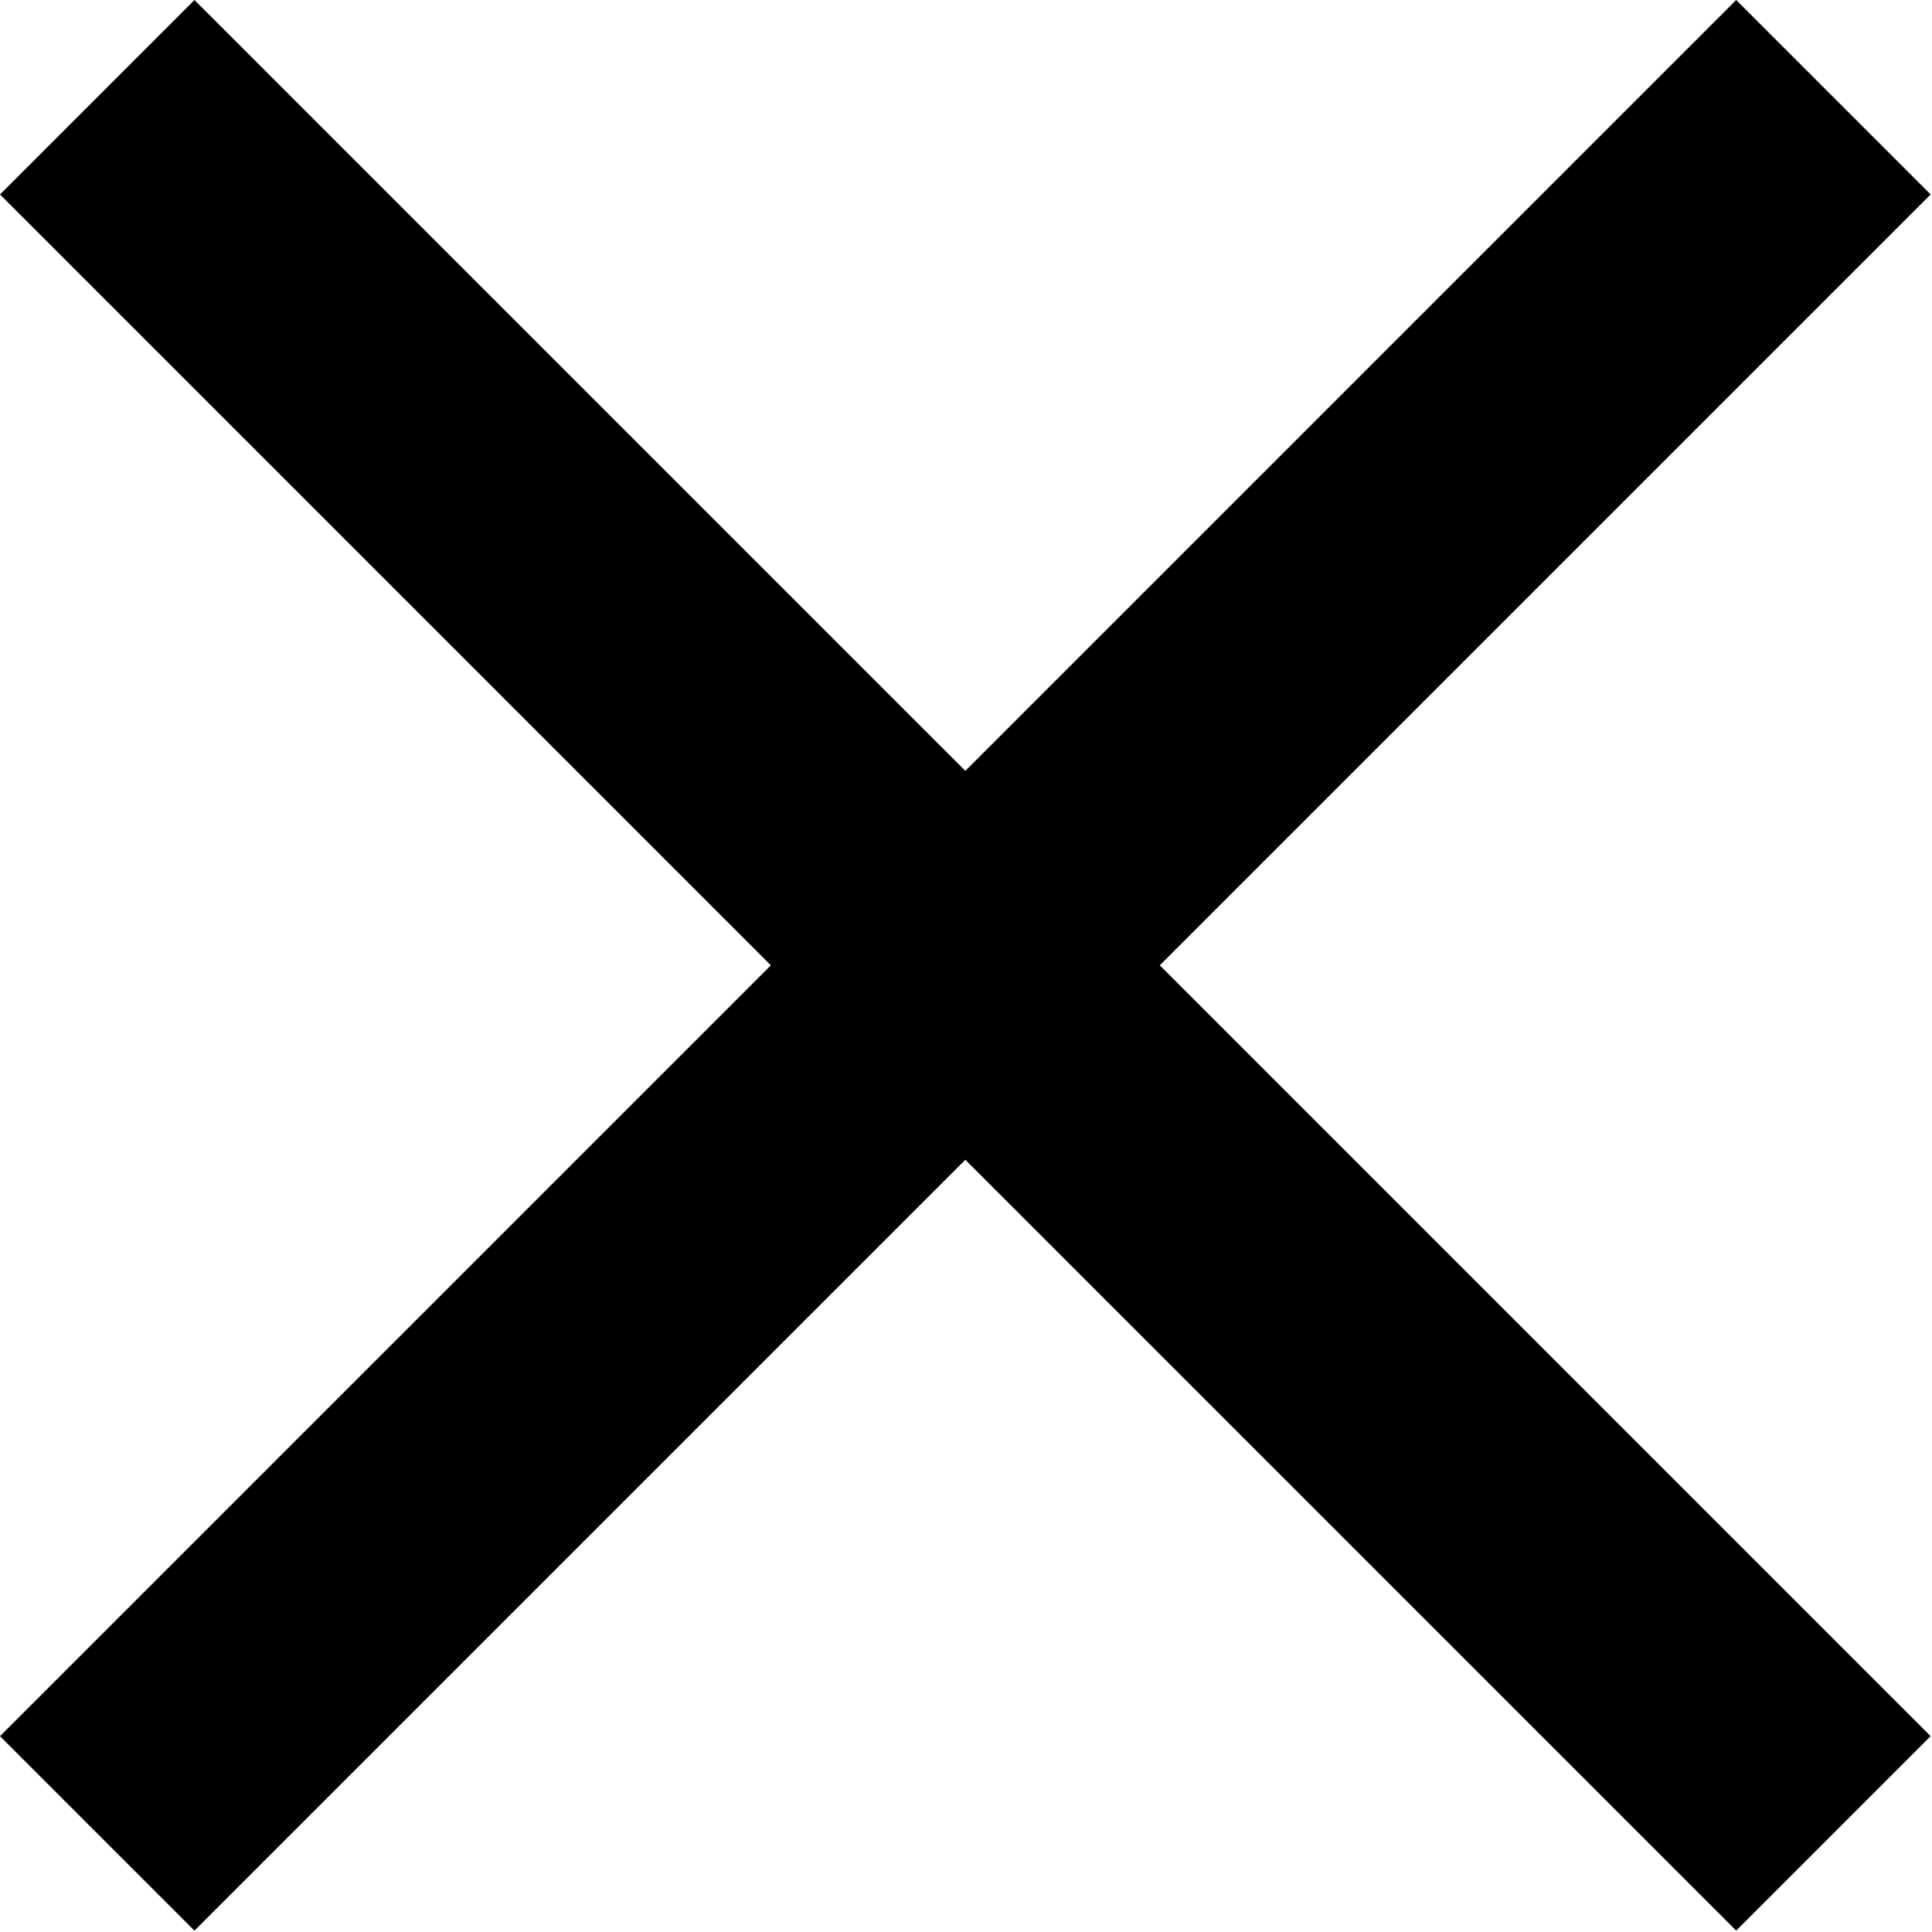
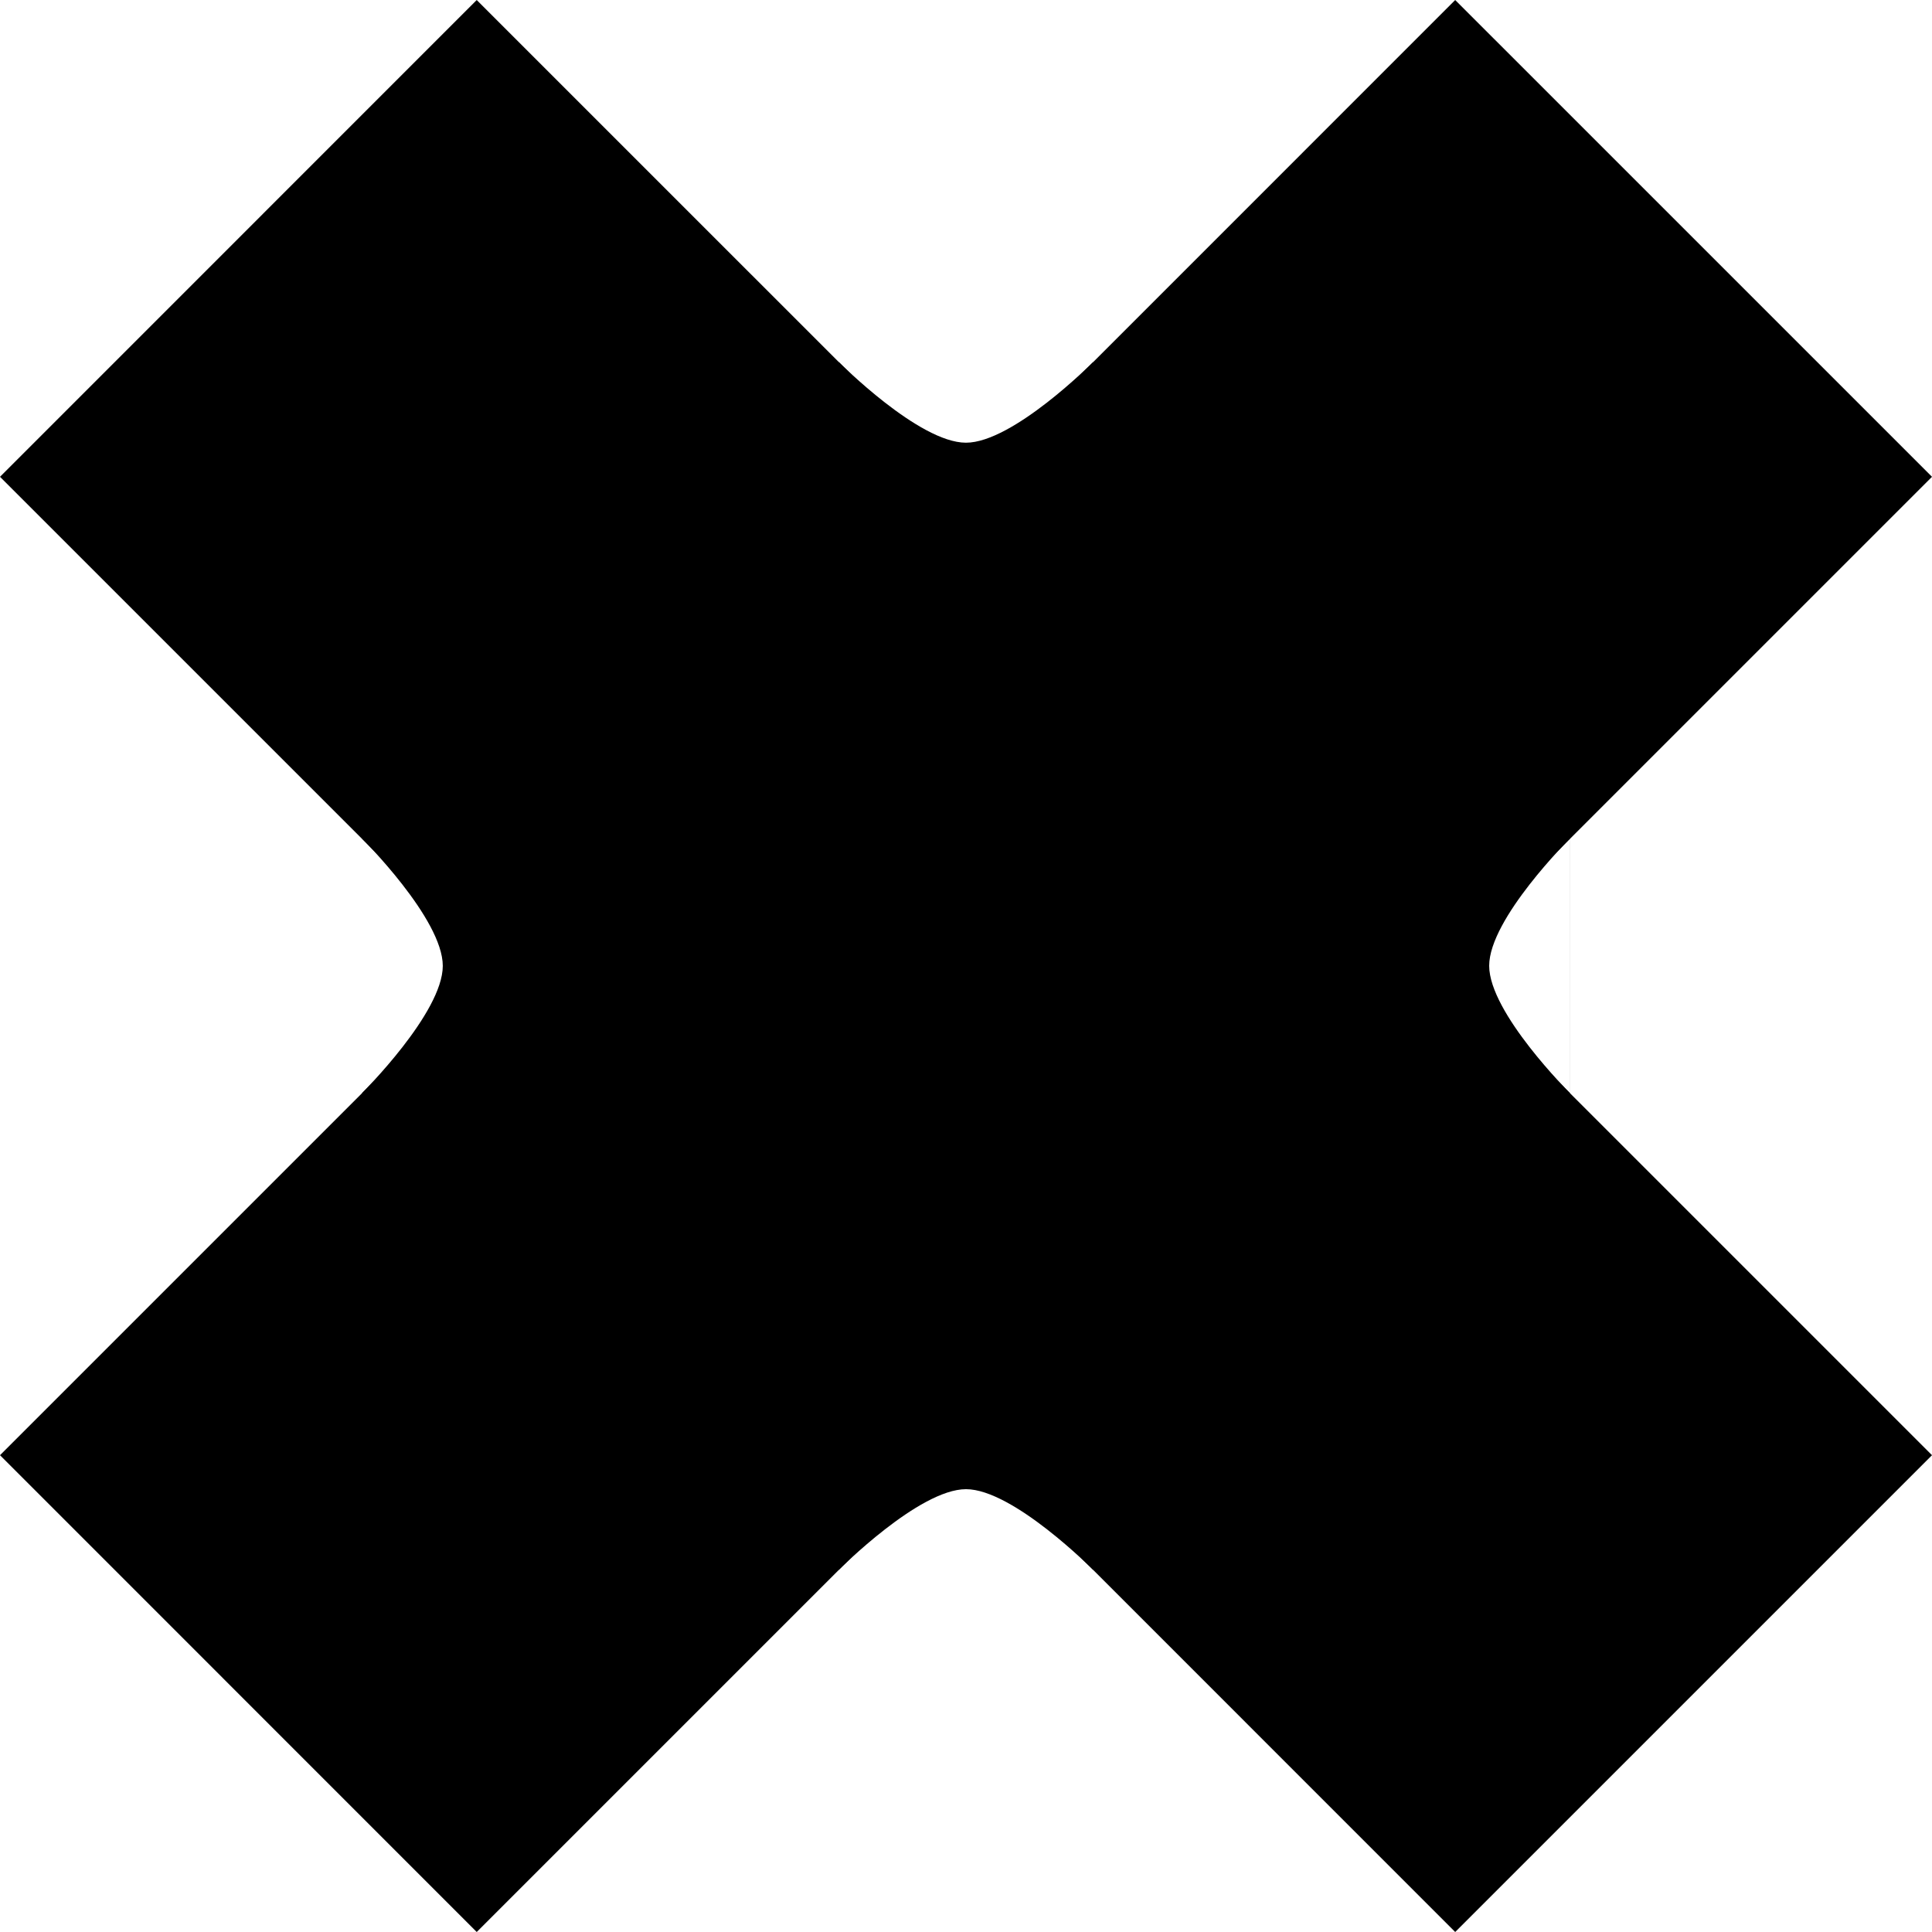
- <svg xmlns="http://www.w3.org/2000/svg" width="210mm" height="210mm" viewBox="0 0 210 210" version="1.1" id="svg5">
+ <svg xmlns="http://www.w3.org/2000/svg" width="24mm" height="24mm" viewBox="0 0 24 24" version="1.1" id="svg5">
  <defs id="defs2" />
  <g id="layer1">
-     <path d="M 209.851,21.135 188.716,0 104.926,83.791 21.135,0 0,21.135 83.791,104.926 0,188.716 l 21.135,21.135 83.791,-83.791 83.791,83.791 21.135,-21.135 -83.791,-83.791 z" id="path826" style="fill:#000000;stroke-width:14.989;fill-opacity:1" />
+     <g id="g2513">
+       <path id="rect848" style="fill:#000000;fill-rule:evenodd;stroke:#ffa47b;stroke-width:0;stroke-linecap:round;stroke-linejoin:round;stroke-opacity:0.992" d="M 5.922,2.167e-4 0,5.923 6.077,12 0,18.077 5.922,24 12,17.922 18.077,24 24,18.077 17.923,12 24,5.923 18.077,2.167e-4 12,6.078 Z" />
+       <path id="rect1199" style="fill:#000000;fill-opacity:1;fill-rule:evenodd;stroke:#ffa47b;stroke-width:0;stroke-linecap:round;stroke-linejoin:round;stroke-opacity:0.992" d="M 17.008 17.01 L 17.008 39.383 C 17.008 39.383 20.789 43.137 20.789 45.348 C 20.789 47.559 17.008 51.309 17.008 51.309 L 17.008 73.699 L 39.391 73.699 C 39.391 73.699 43.145 69.918 45.355 69.918 C 47.566 69.918 51.316 73.699 51.316 73.699 L 73.701 73.699 L 73.701 17.01 L 51.311 17.01 C 51.292 17.028 47.557 20.785 45.352 20.785 C 43.146 20.785 39.415 17.028 39.396 17.01 L 17.008 17.01 z M 73.699 39.383 L 73.699 51.309 C 73.699 51.309 69.918 47.555 69.918 45.344 C 69.918 43.133 73.699 39.383 73.699 39.383 z " transform="scale(0.2645833)" />
+     </g>
  </g>
</svg>
